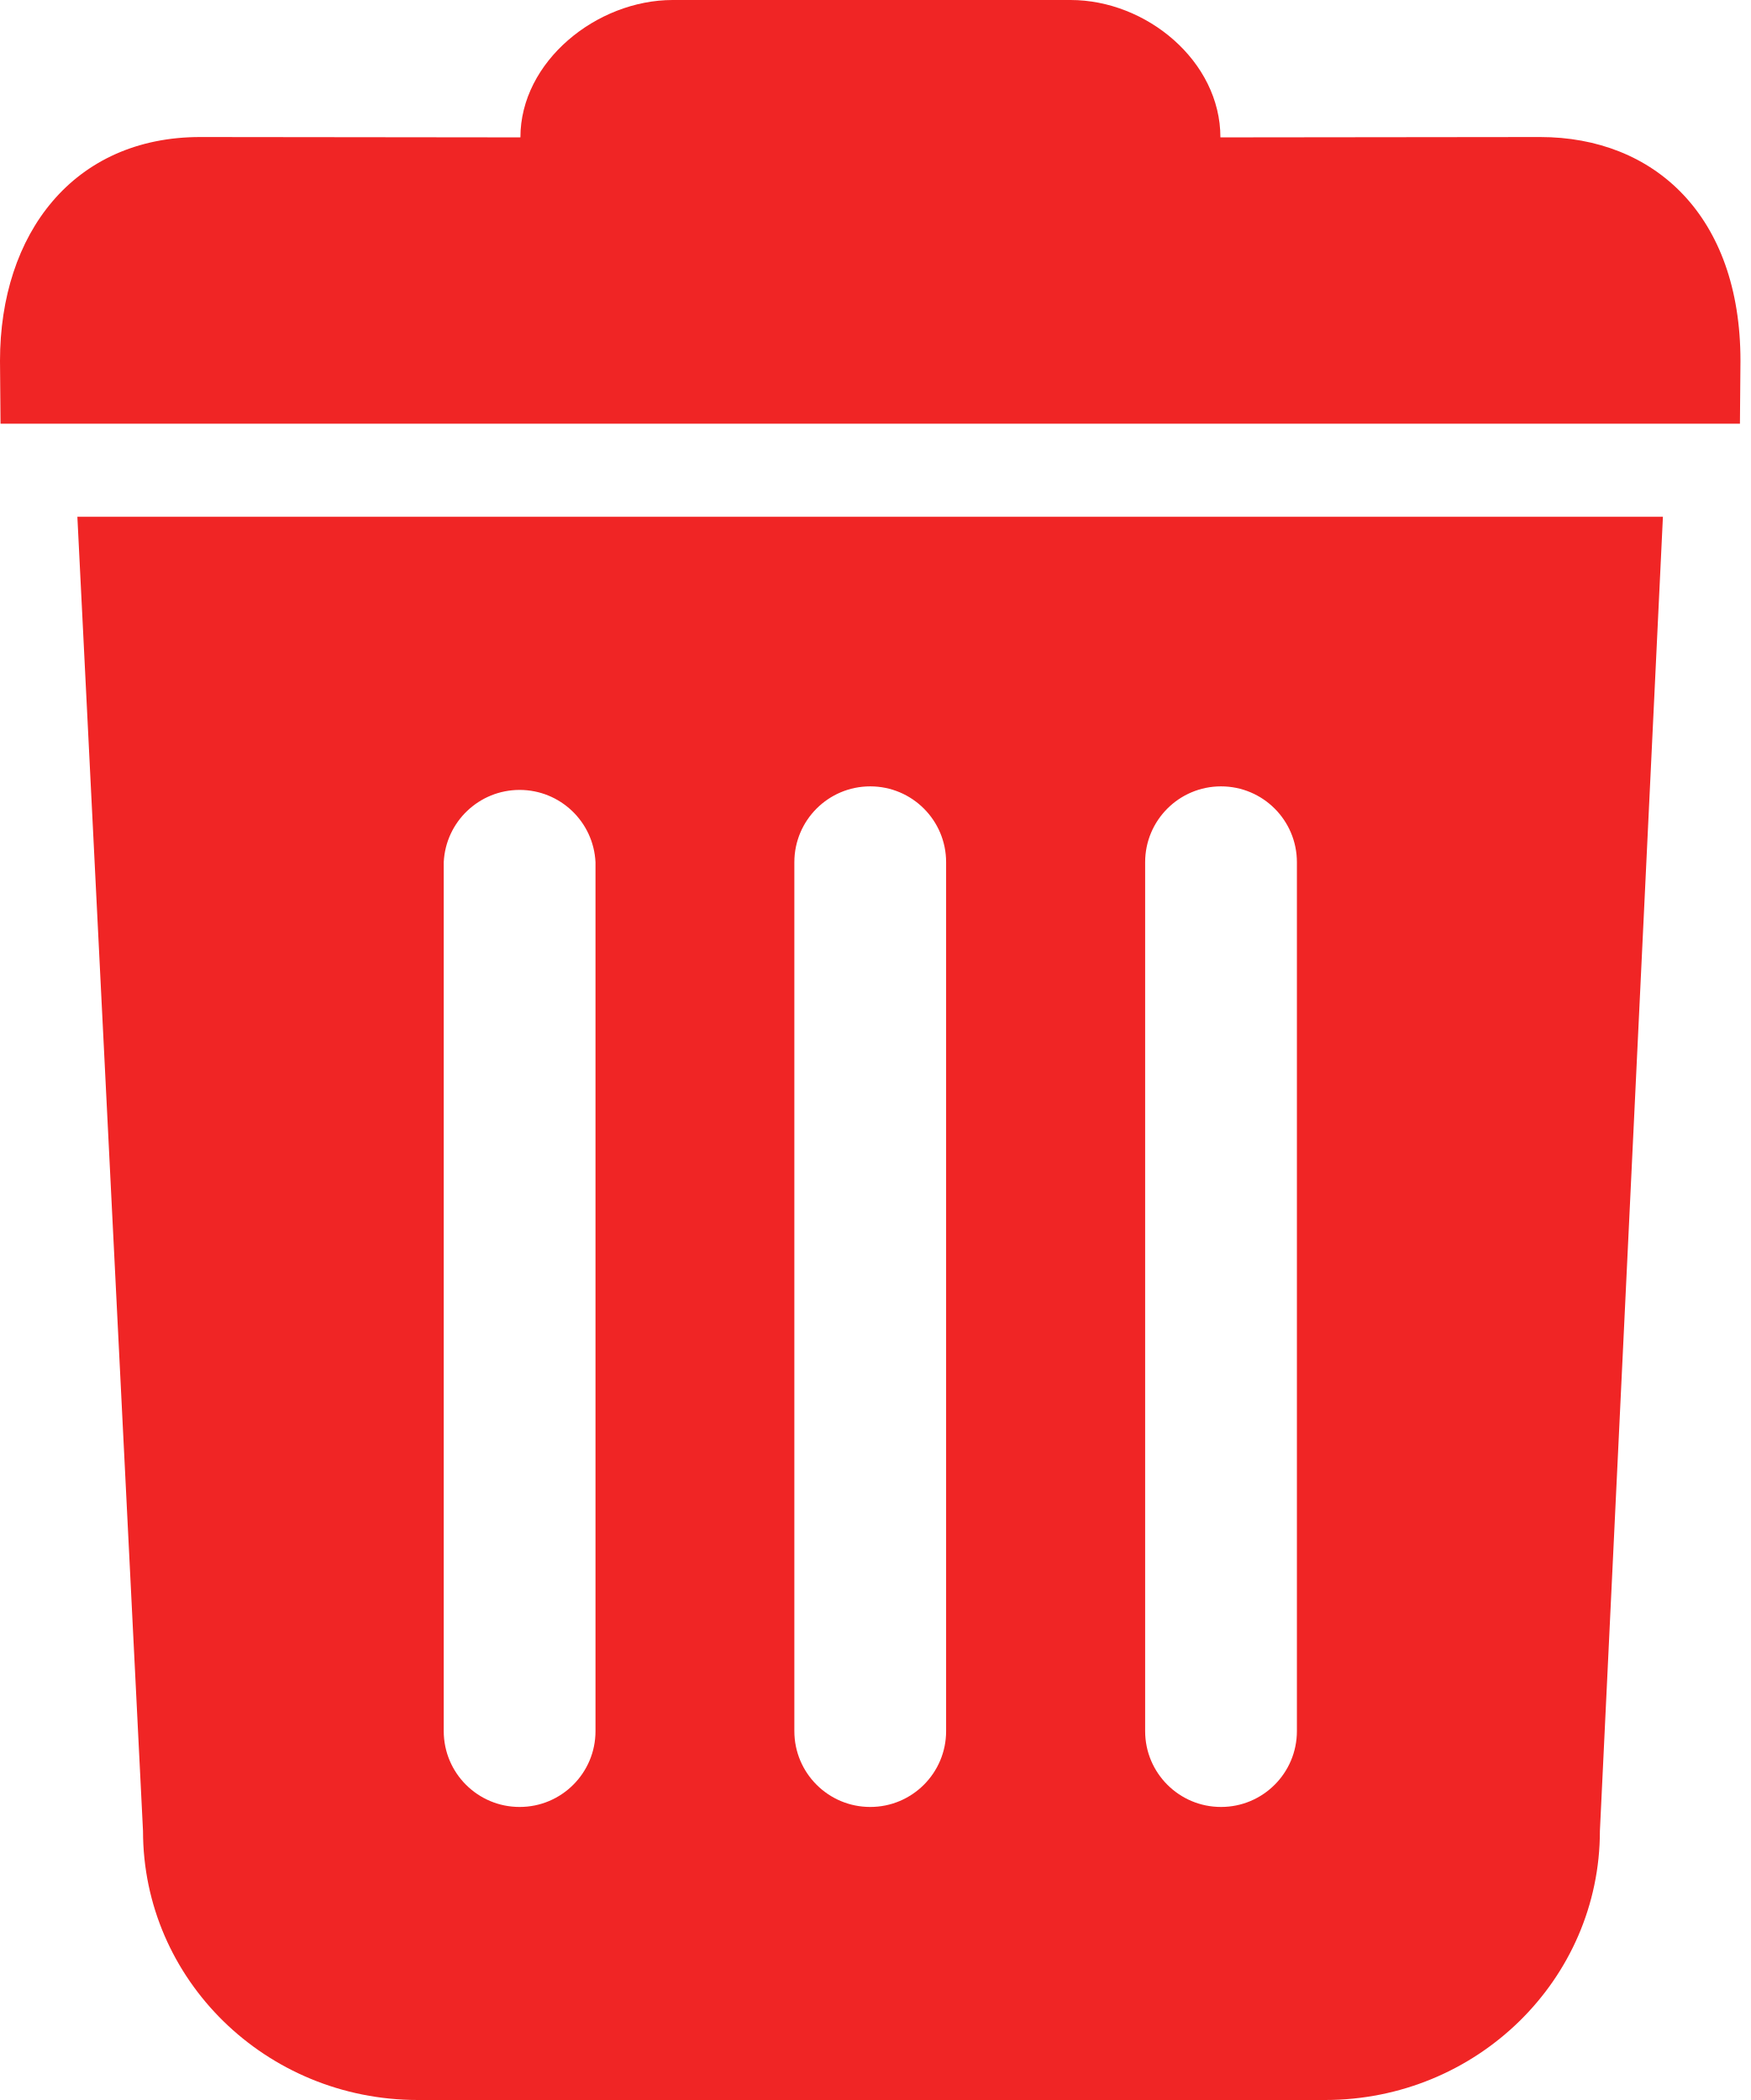
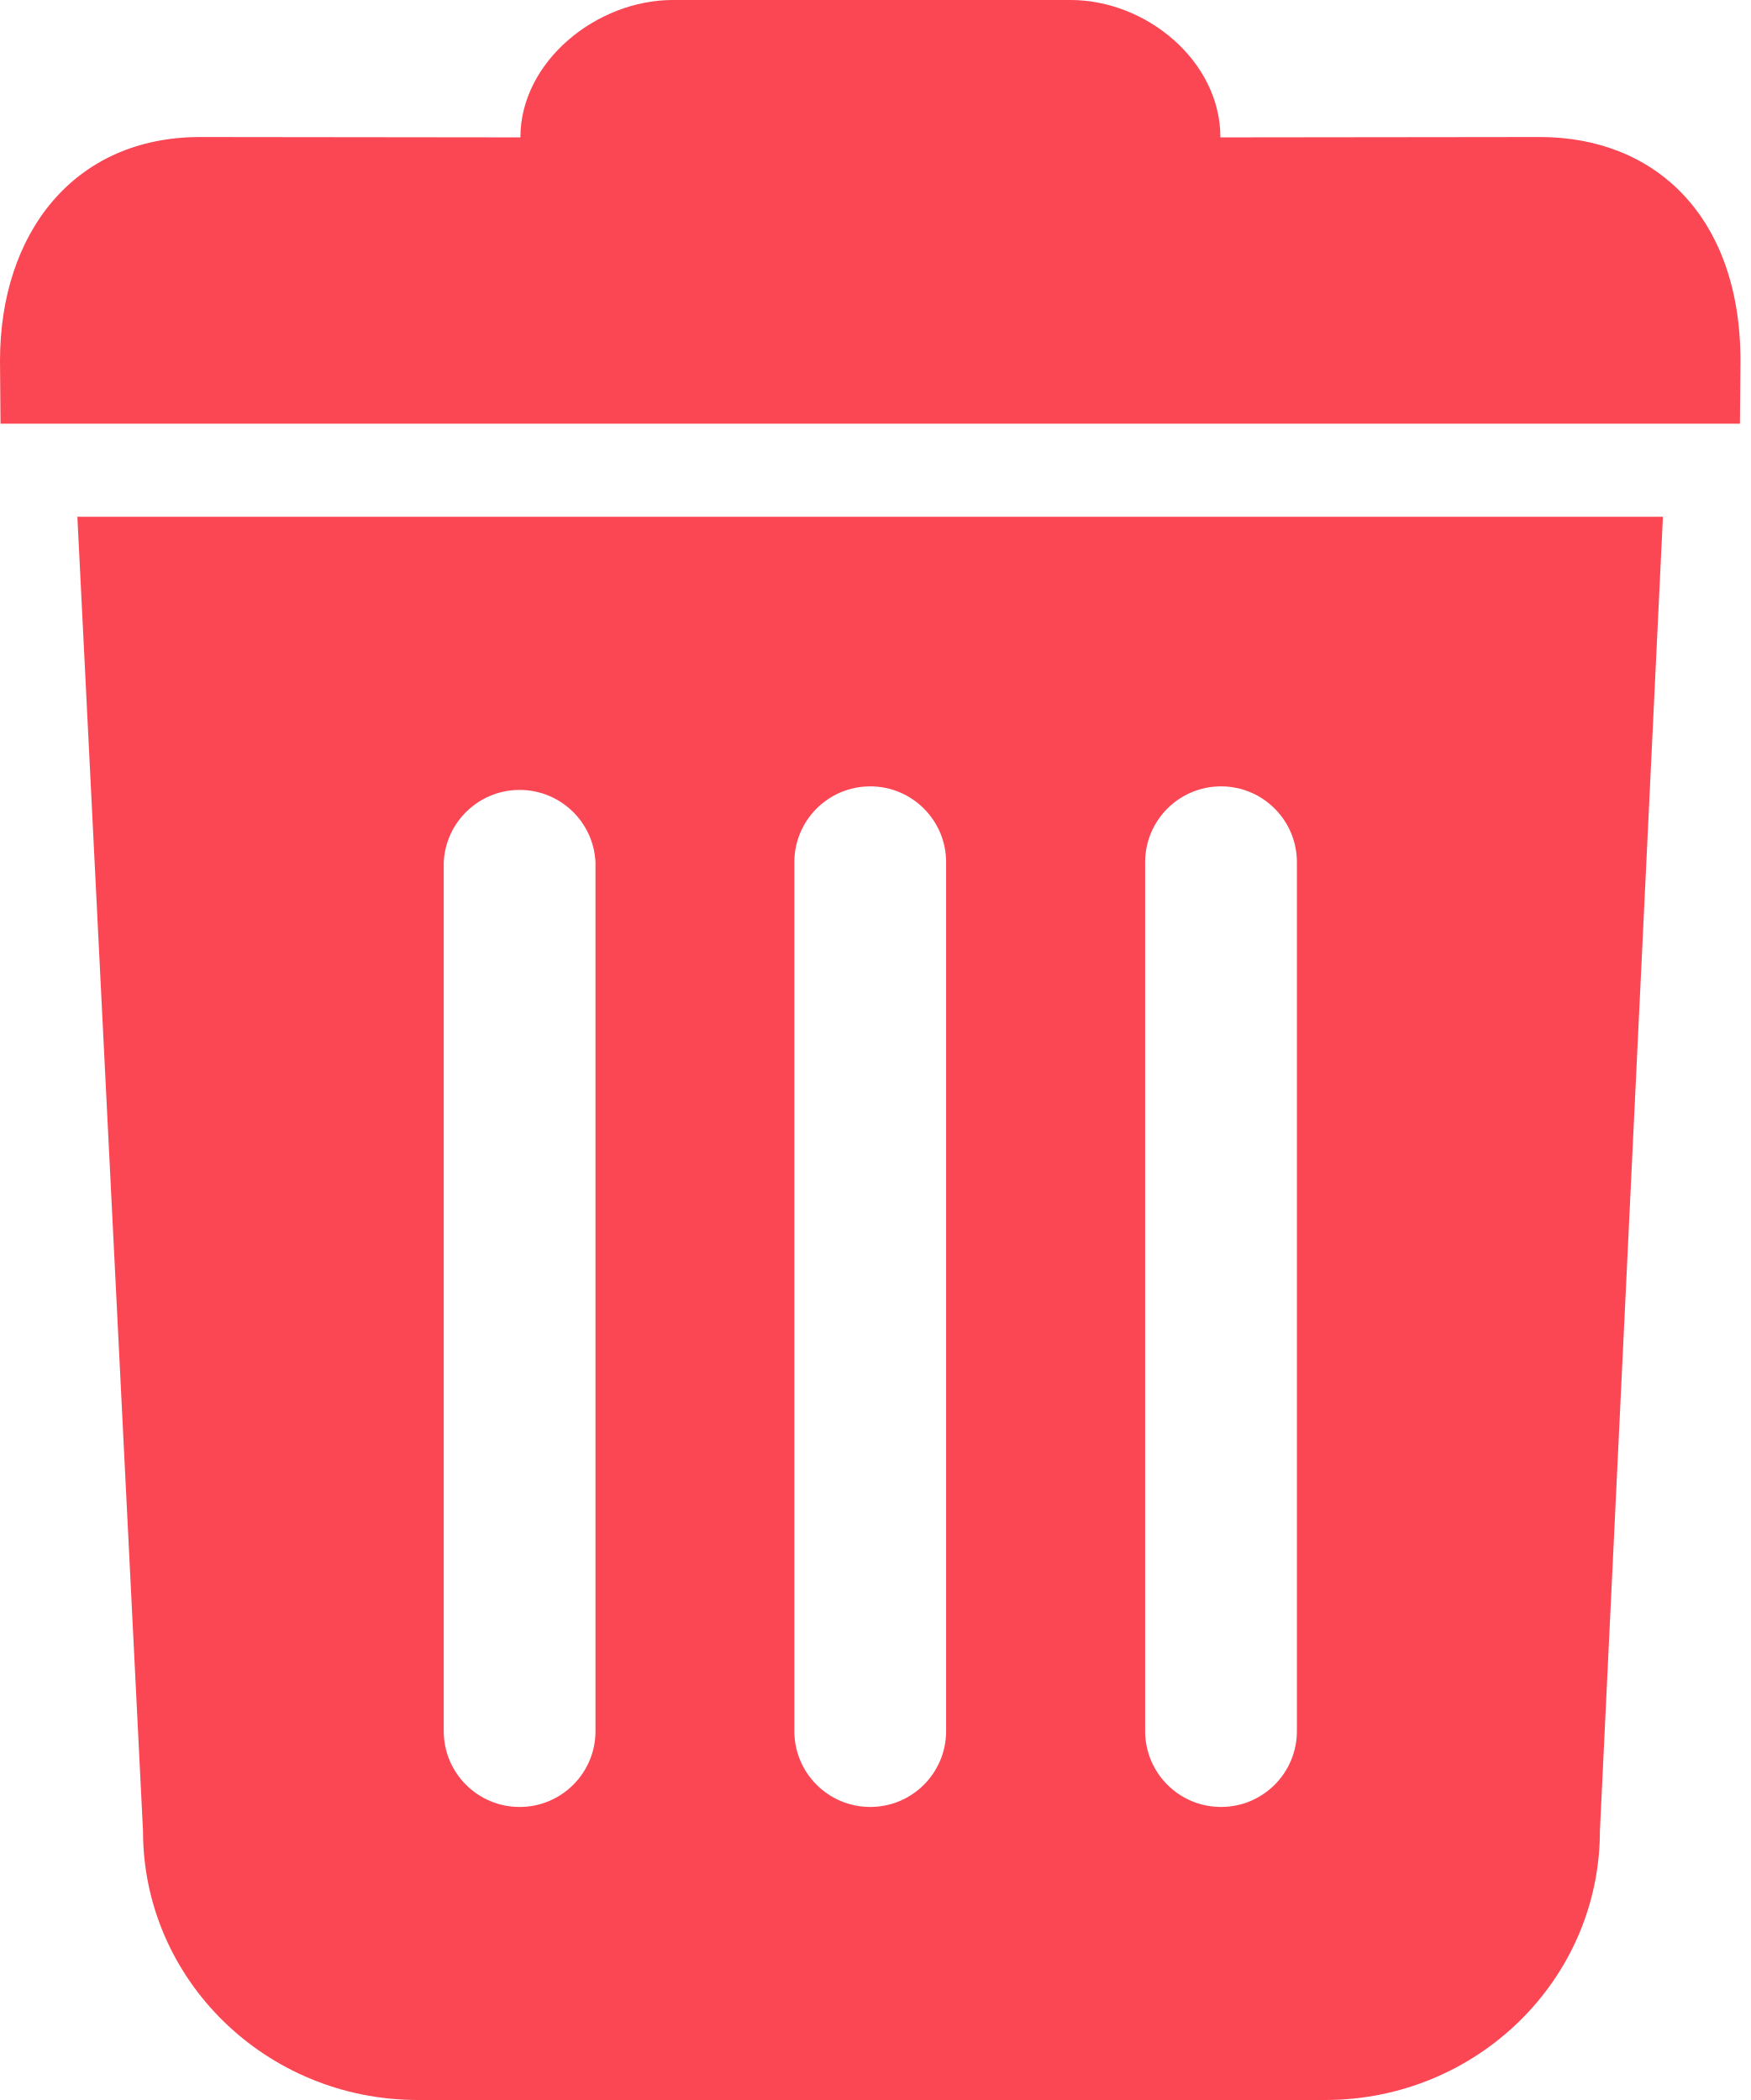
<svg xmlns="http://www.w3.org/2000/svg" width="10" height="12" viewBox="0 0 10 12">
-   <path fill="#f02525" fill-rule="nonzero" d="M.442 2.953l.375 7.51c0 .849.702 1.537 1.57 1.537H7.57c.867 0 1.57-.688 1.57-1.538l.36-7.509H.442zm9.498-.532l.003-.36c0-.825-.489-1.278-1.145-1.278L6.972.785C6.972.35 6.55 0 6.116 0H3.843c-.434 0-.87.351-.87.785L1.144.783C.42.783 0 1.335 0 2.062l.003.359H9.94zM6.542 4.927a.433.433 0 1 1 .867 0v4.965a.433.433 0 1 1-.867 0V4.927zm-2.004 0a.433.433 0 1 1 .867 0v4.965a.433.433 0 1 1-.867 0V4.927zm-2.003 0a.434.434 0 0 1 .867 0v4.965a.433.433 0 1 1-.867 0V4.927z" />
+   <path fill="#FB4753" fill-rule="nonzero" d="M.442 2.953l.375 7.51c0 .849.702 1.537 1.57 1.537H7.57c.867 0 1.57-.688 1.57-1.538l.36-7.509H.442zm9.498-.532l.003-.36c0-.825-.489-1.278-1.145-1.278L6.972.785C6.972.35 6.55 0 6.116 0H3.843c-.434 0-.87.351-.87.785L1.144.783C.42.783 0 1.335 0 2.062l.003.359H9.94zM6.542 4.927a.433.433 0 1 1 .867 0v4.965a.433.433 0 1 1-.867 0V4.927zm-2.004 0a.433.433 0 1 1 .867 0v4.965a.433.433 0 1 1-.867 0V4.927zm-2.003 0a.434.434 0 0 1 .867 0v4.965a.433.433 0 1 1-.867 0V4.927z" />
</svg>
